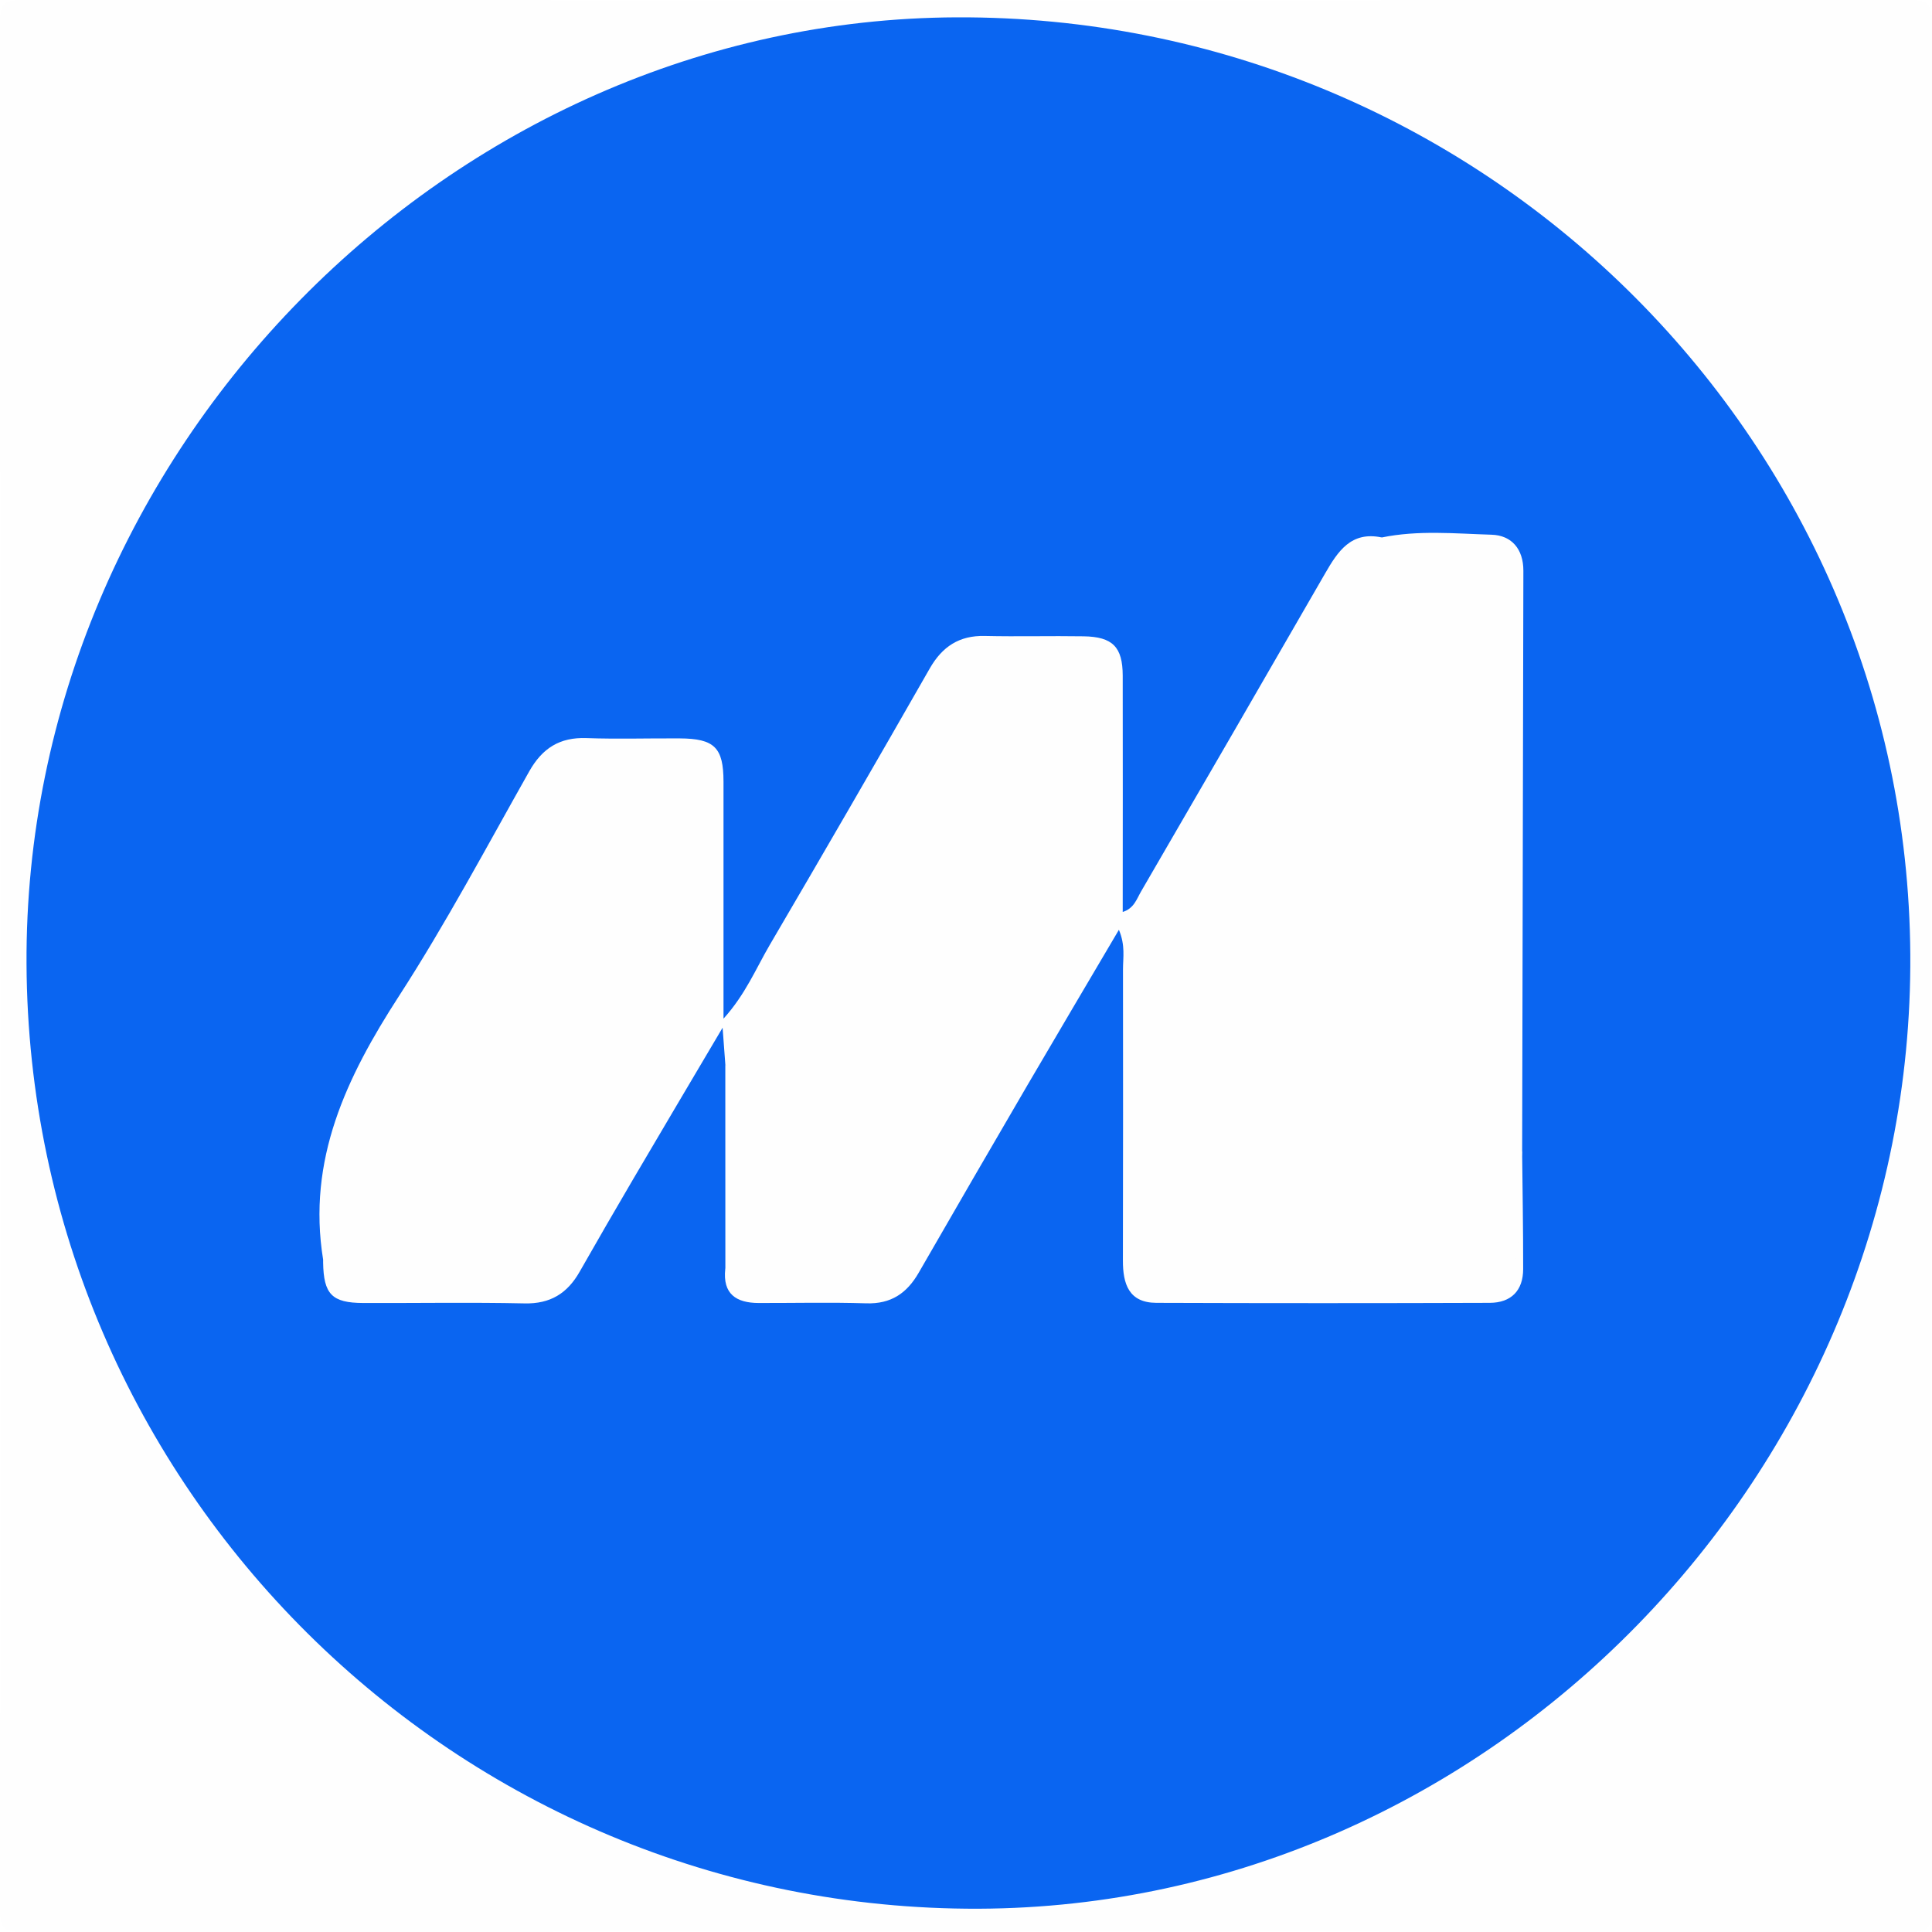
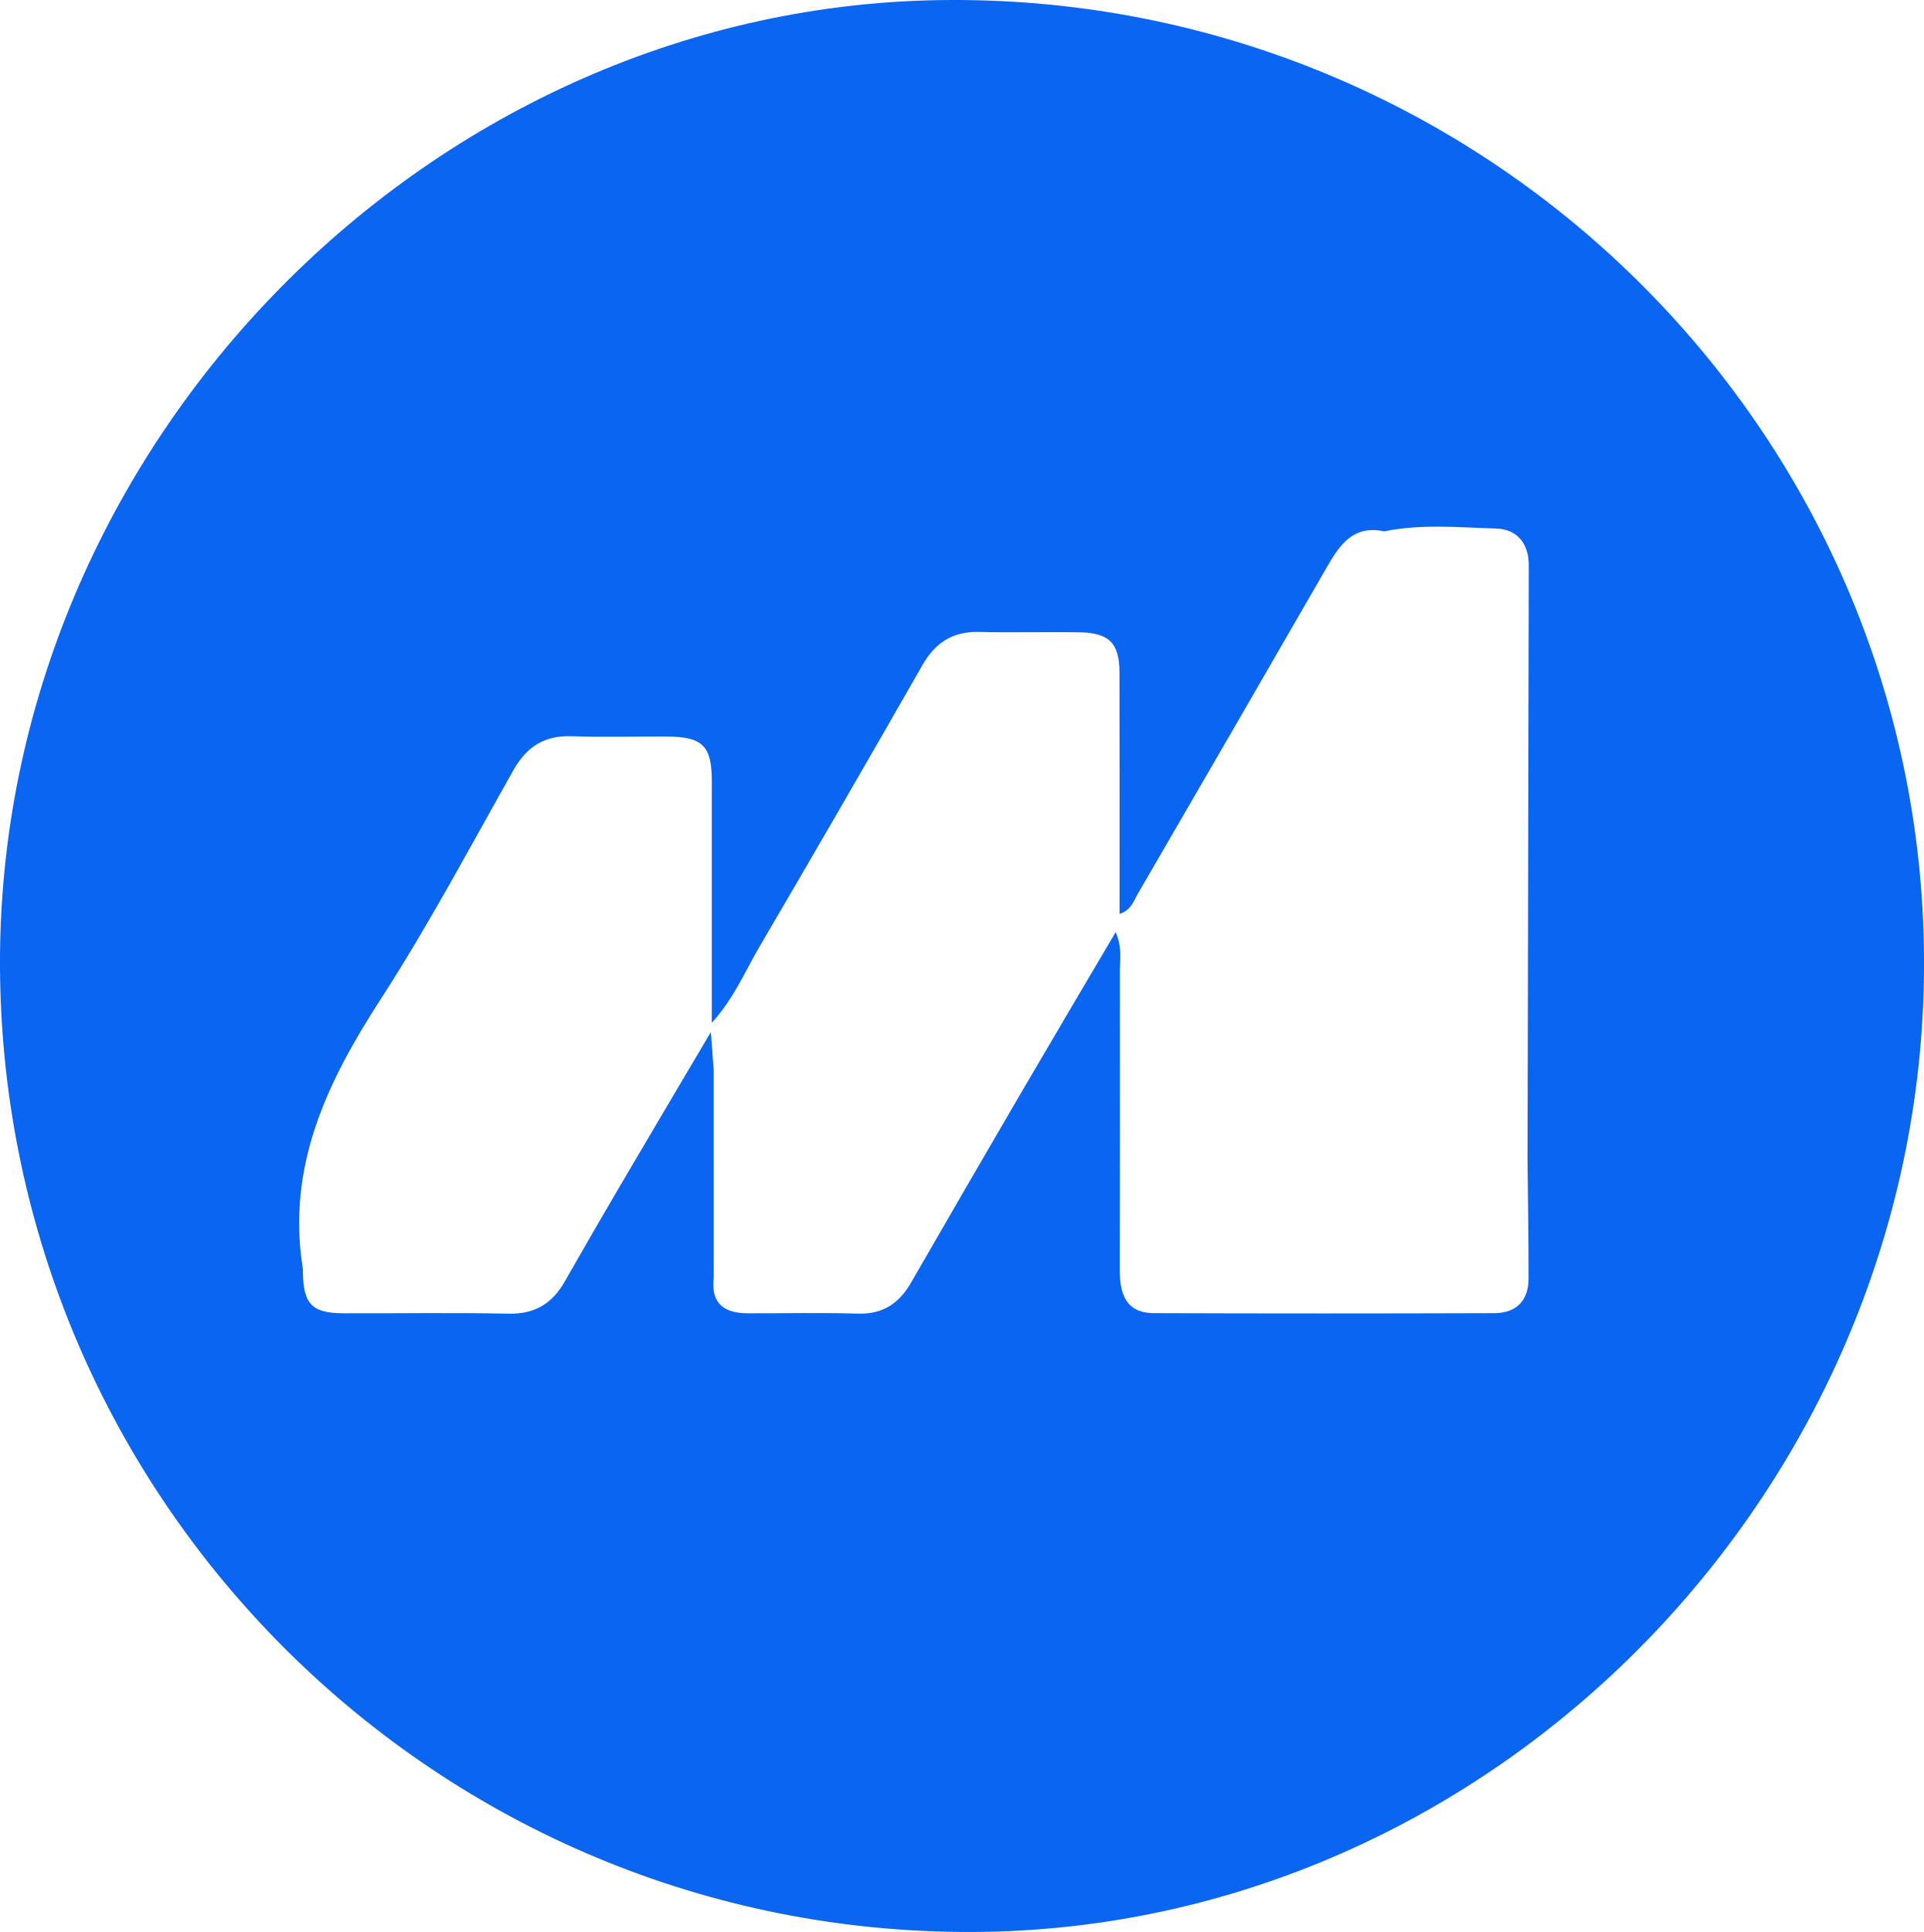
- <svg xmlns="http://www.w3.org/2000/svg" viewBox="0 0 1258.13 1258.13">
+ <svg xmlns="http://www.w3.org/2000/svg" viewBox="0 0 1226.76 1231.69">
  <defs>
-     <style>.cls-1{fill:#fefefe;}.cls-2{fill:#0a65f1;}</style>
+     <style>.cls-1{fill:#0a65f1;}.cls-2{fill:#fefefe;}</style>
  </defs>
  <g id="Capa_2" data-name="Capa 2">
    <g id="Capa_1-2" data-name="Capa 1">
-       <path class="cls-1" d="M.36,627.22Q.36,321.16,0,15.1C0,2.47,2.48,0,15.11,0Q629.06.65,1243,0c12.62,0,15.11,2.48,15.1,15.1q-.64,614,0,1227.93c0,12.62-2.48,15.11-15.1,15.1q-614-.64-1227.92,0C2.49,1258.14,0,1255.66,0,1243Q.77,935.13.36,627.22Z" />
-       <path class="cls-2" d="M17.27,627.75C15.61,294.71,292.8,12.64,623,11.29c340.34-1.39,618.87,272.38,621,610.37,2.1,337.24-274,620-606.58,621.31C296.9,1244.27,19,968.55,17.27,627.75Z" />
-       <path class="cls-1" d="M899.84,350c23.71-4.88,47.7-2.51,71.49-1.79,13,.39,20.73,9.31,20.7,23.47q-.46,188.73-.79,377.48a354.83,354.83,0,0,0-.45,60.71c2,26.68-9.46,31.63-33.34,31.45-17.71-.12-35.82,1-53.09-.75-45-4.58-89.5,2.86-134.25,1.7-24.74-.64-37.71-12.4-37.72-36.71,0-61.44.19-122.89-.22-184.34-.07-10.59,2.27-18.31,10.82-25.45,10.43-8.69,16.44-21.38,22.93-33.16,32-58.1,66.64-114.68,99.69-172.17C874.73,374.59,887.14,362.41,899.84,350Z" />
-       <path class="cls-1" d="M899.84,350c.13,4.28,1.22,9.6-2.82,12-26.09,15.32-33.8,44.22-48.29,67.44-33.15,53.13-62.74,108.48-93.85,162.9-1.19,2.1-2.64,4.87-4.6,5.58-20.21,7.3-16.12,24.25-16.12,39.62q0,83.73,0,167.44c0,19.68,15.4,33.28,35.2,32.45,36.41-1.53,73-5.2,109.2-2.83,26,1.71,51.71-4,77.91,2,21.68,5,31.49-6.79,32.27-29.21.67-19.4-3.4-39,2.47-58.22.26,25.75.73,51.5.68,77.25,0,14-7.82,21.92-21.67,22q-108.61.38-217.21,0c-18-.07-21.8-12.46-21.77-27.59q.18-94.8.06-189.6c0-7.64,1.62-15.53-2.66-25.74-20.49,34.79-40,67.71-59.33,100.77q-35.69,61.13-71,122.47c-7.72,13.47-18.09,20.53-34.22,20-23.29-.73-46.63-.16-69.94-.21-14.68,0-23.64-5.86-21.85-22.18,2.42-2.15,5.7-4,8.37-2.63,21.56,11,44.71,3,66.93,6,17.08,2.25,29.7-4.74,37.84-20.06,35.72-67.14,75.77-131.78,114.07-197.43,13-22.24,8.34-46.62,10.58-69.88,2.86-29.79,1-60.05.61-90.1-.29-24.39-6.64-28-30.77-30.86-31.35-3.69-48.32,11.51-63,36.35-37.36,63.36-73.55,127.39-110.84,190.78A150.1,150.1,0,0,0,491,683.89c-2.52,8.86-7.33,16.29-18.63,9.7-.48-6.38-.95-12.77-1.81-24.35-21,35.56-39.64,66.94-58.11,98.41q-17.7,30.15-35,60.54c-8,14.09-19.12,21-35.94,20.59-35-.76-70-.13-105-.26-20.36-.07-25.78-5.71-26.09-26.41a12.53,12.53,0,0,0,0-1.84c-10.54-65,15.23-118.83,49.38-171.61,30.61-47.32,57.15-97.29,84.89-146.43,8.49-15,19.81-22.21,37.19-21.58,20.24.73,40.53.07,60.79.2,22.63.13,28.47,6,28.48,28.24,0,50.3,0,100.6,0,154.27,14.37-15.91,21.18-32.78,30.17-48.11q52.58-89.7,104.17-180c8.11-14.15,19.15-21.48,35.75-21.11,21.48.49,43-.12,64.47.23,18.85.31,25.36,6.94,25.41,25.59.13,50.94,0,101.89,0,153.91,7.39-2.26,9.15-8.58,12-13.43Q803.21,477.05,862.94,373.4C871.28,358.93,879.9,345.77,899.84,350Z" />
-       <path class="cls-1" d="M472.33,693.59c6.44.09,13-.48,14.24-8.35,5.47-34,28.83-59,44.12-87.91C552,557,575.29,517.72,598.52,478.45c11.7-19.79,23.3-39.79,39.33-56.75,4.06-4.29,8.22-4.63,13.09-4.64,12.89,0,25.81.6,38.65-.17,17.76-1.07,25.69,10.32,25.58,24.36-.31,41.56-1.51,83.35-1.14,124.69.4,44.45-25.88,73.95-44.68,107.29-25,44.26-51.18,87.89-75.79,132.4-14.83,26.82-21.11,30.21-52.09,28.37-23.21-1.37-47,3.88-69.11-7.65Z" />
+       <path class="cls-1" d="M0,616.46C-1.65,283.43,275.54,1.35,605.78,0c340.34-1.39,618.87,272.37,621,610.37,2.1,337.24-274,620-606.58,621.3C279.64,1233,1.7,957.26,0,616.46Z" />
+       <path class="cls-2" d="M882.58,338.75c23.71-4.87,47.7-2.5,71.49-1.79,13,.4,20.74,9.31,20.7,23.47q-.46,188.74-.79,377.48a355.85,355.85,0,0,0-.45,60.71c2,26.68-9.46,31.63-33.34,31.46-17.71-.13-35.81,1-53.08-.76-45-4.58-89.51,2.86-134.26,1.7-24.74-.64-37.71-12.4-37.72-36.7,0-61.45.19-122.9-.21-184.34-.07-10.6,2.26-18.32,10.81-25.45,10.43-8.7,16.44-21.38,22.93-33.17,32-58.1,66.64-114.68,99.69-172.17C857.47,363.31,869.88,351.12,882.58,338.75Z" />
+       <path class="cls-2" d="M882.58,338.75c.13,4.28,1.22,9.61-2.82,12C853.67,366.05,846,395,831.48,418.17c-33.16,53.14-62.75,108.49-93.85,162.91-1.2,2.09-2.65,4.86-4.61,5.57-20.21,7.3-16.12,24.25-16.12,39.63q0,83.72,0,167.44c0,19.68,15.4,33.27,35.2,32.44,36.41-1.52,73-5.2,109.2-2.82,26,1.7,51.71-4,77.91,2,21.68,5,31.49-6.78,32.27-29.2.67-19.41-3.4-39,2.47-58.23.26,25.75.73,51.5.68,77.25,0,14-7.82,21.93-21.67,22q-108.6.36-217.21,0c-18-.07-21.8-12.47-21.77-27.6q.18-94.8.06-189.59c0-7.64,1.62-15.54-2.66-25.74-20.49,34.78-40,67.71-59.33,100.77q-35.69,61.11-71,122.46c-7.72,13.48-18.09,20.53-34.22,20-23.29-.73-46.62-.15-69.94-.21-14.68,0-23.64-5.85-21.85-22.18,2.42-2.14,5.7-4,8.38-2.63,21.55,11,44.7,3.06,66.92,6,17.08,2.26,29.7-4.73,37.85-20.06C604,731.22,644,666.58,682.31,600.93c13-22.23,8.34-46.61,10.58-69.87,2.86-29.79,1-60,.62-90.1-.3-24.4-6.65-28-30.78-30.87-31.35-3.68-48.32,11.52-63,36.35C562.4,509.8,526.21,573.83,488.92,637.23A150.21,150.21,0,0,0,473.7,672.6c-2.51,8.87-7.33,16.3-18.63,9.71-.47-6.39-.95-12.77-1.81-24.36-21,35.57-39.64,66.94-58.11,98.41q-17.7,30.15-35,60.54c-8,14.1-19.12,21-35.94,20.6-35-.76-70-.14-105-.26-20.36-.07-25.77-5.71-26.09-26.42a12.54,12.54,0,0,0,0-1.84c-10.54-65,15.23-118.82,49.38-171.61,30.61-47.31,57.15-97.29,84.89-146.42,8.49-15,19.81-22.22,37.19-21.59,20.24.74,40.53.08,60.79.2,22.63.14,28.47,6,28.48,28.25,0,50.3,0,100.6,0,154.26C468.21,636.16,475,619.29,484,604q52.57-89.7,104.17-180c8.11-14.15,19.15-21.49,35.75-21.11,21.48.48,43-.13,64.47.23,18.85.31,25.36,6.94,25.41,25.59.13,50.94.05,101.88.05,153.9,7.39-2.26,9.15-8.57,12-13.42q60.12-103.42,119.85-207.06C854,347.64,862.64,334.49,882.58,338.75Z" />
+       <path class="cls-2" d="M455.07,682.31c6.44.08,13-.48,14.24-8.36,5.47-33.94,28.83-59,44.12-87.91,21.29-40.32,44.6-79.61,67.83-118.88,11.7-19.79,23.3-39.79,39.34-56.74,4-4.3,8.21-4.63,13.09-4.65,12.88,0,25.8.6,38.64-.17,17.76-1.06,25.69,10.33,25.58,24.36-.31,41.56-1.5,83.35-1.13,124.69.39,44.45-25.89,74-44.69,107.29-25,44.26-51.18,87.89-75.79,132.4-14.83,26.83-21.11,30.22-52.09,28.38-23.21-1.38-47,3.88-69.11-7.66Z" />
    </g>
  </g>
</svg>
